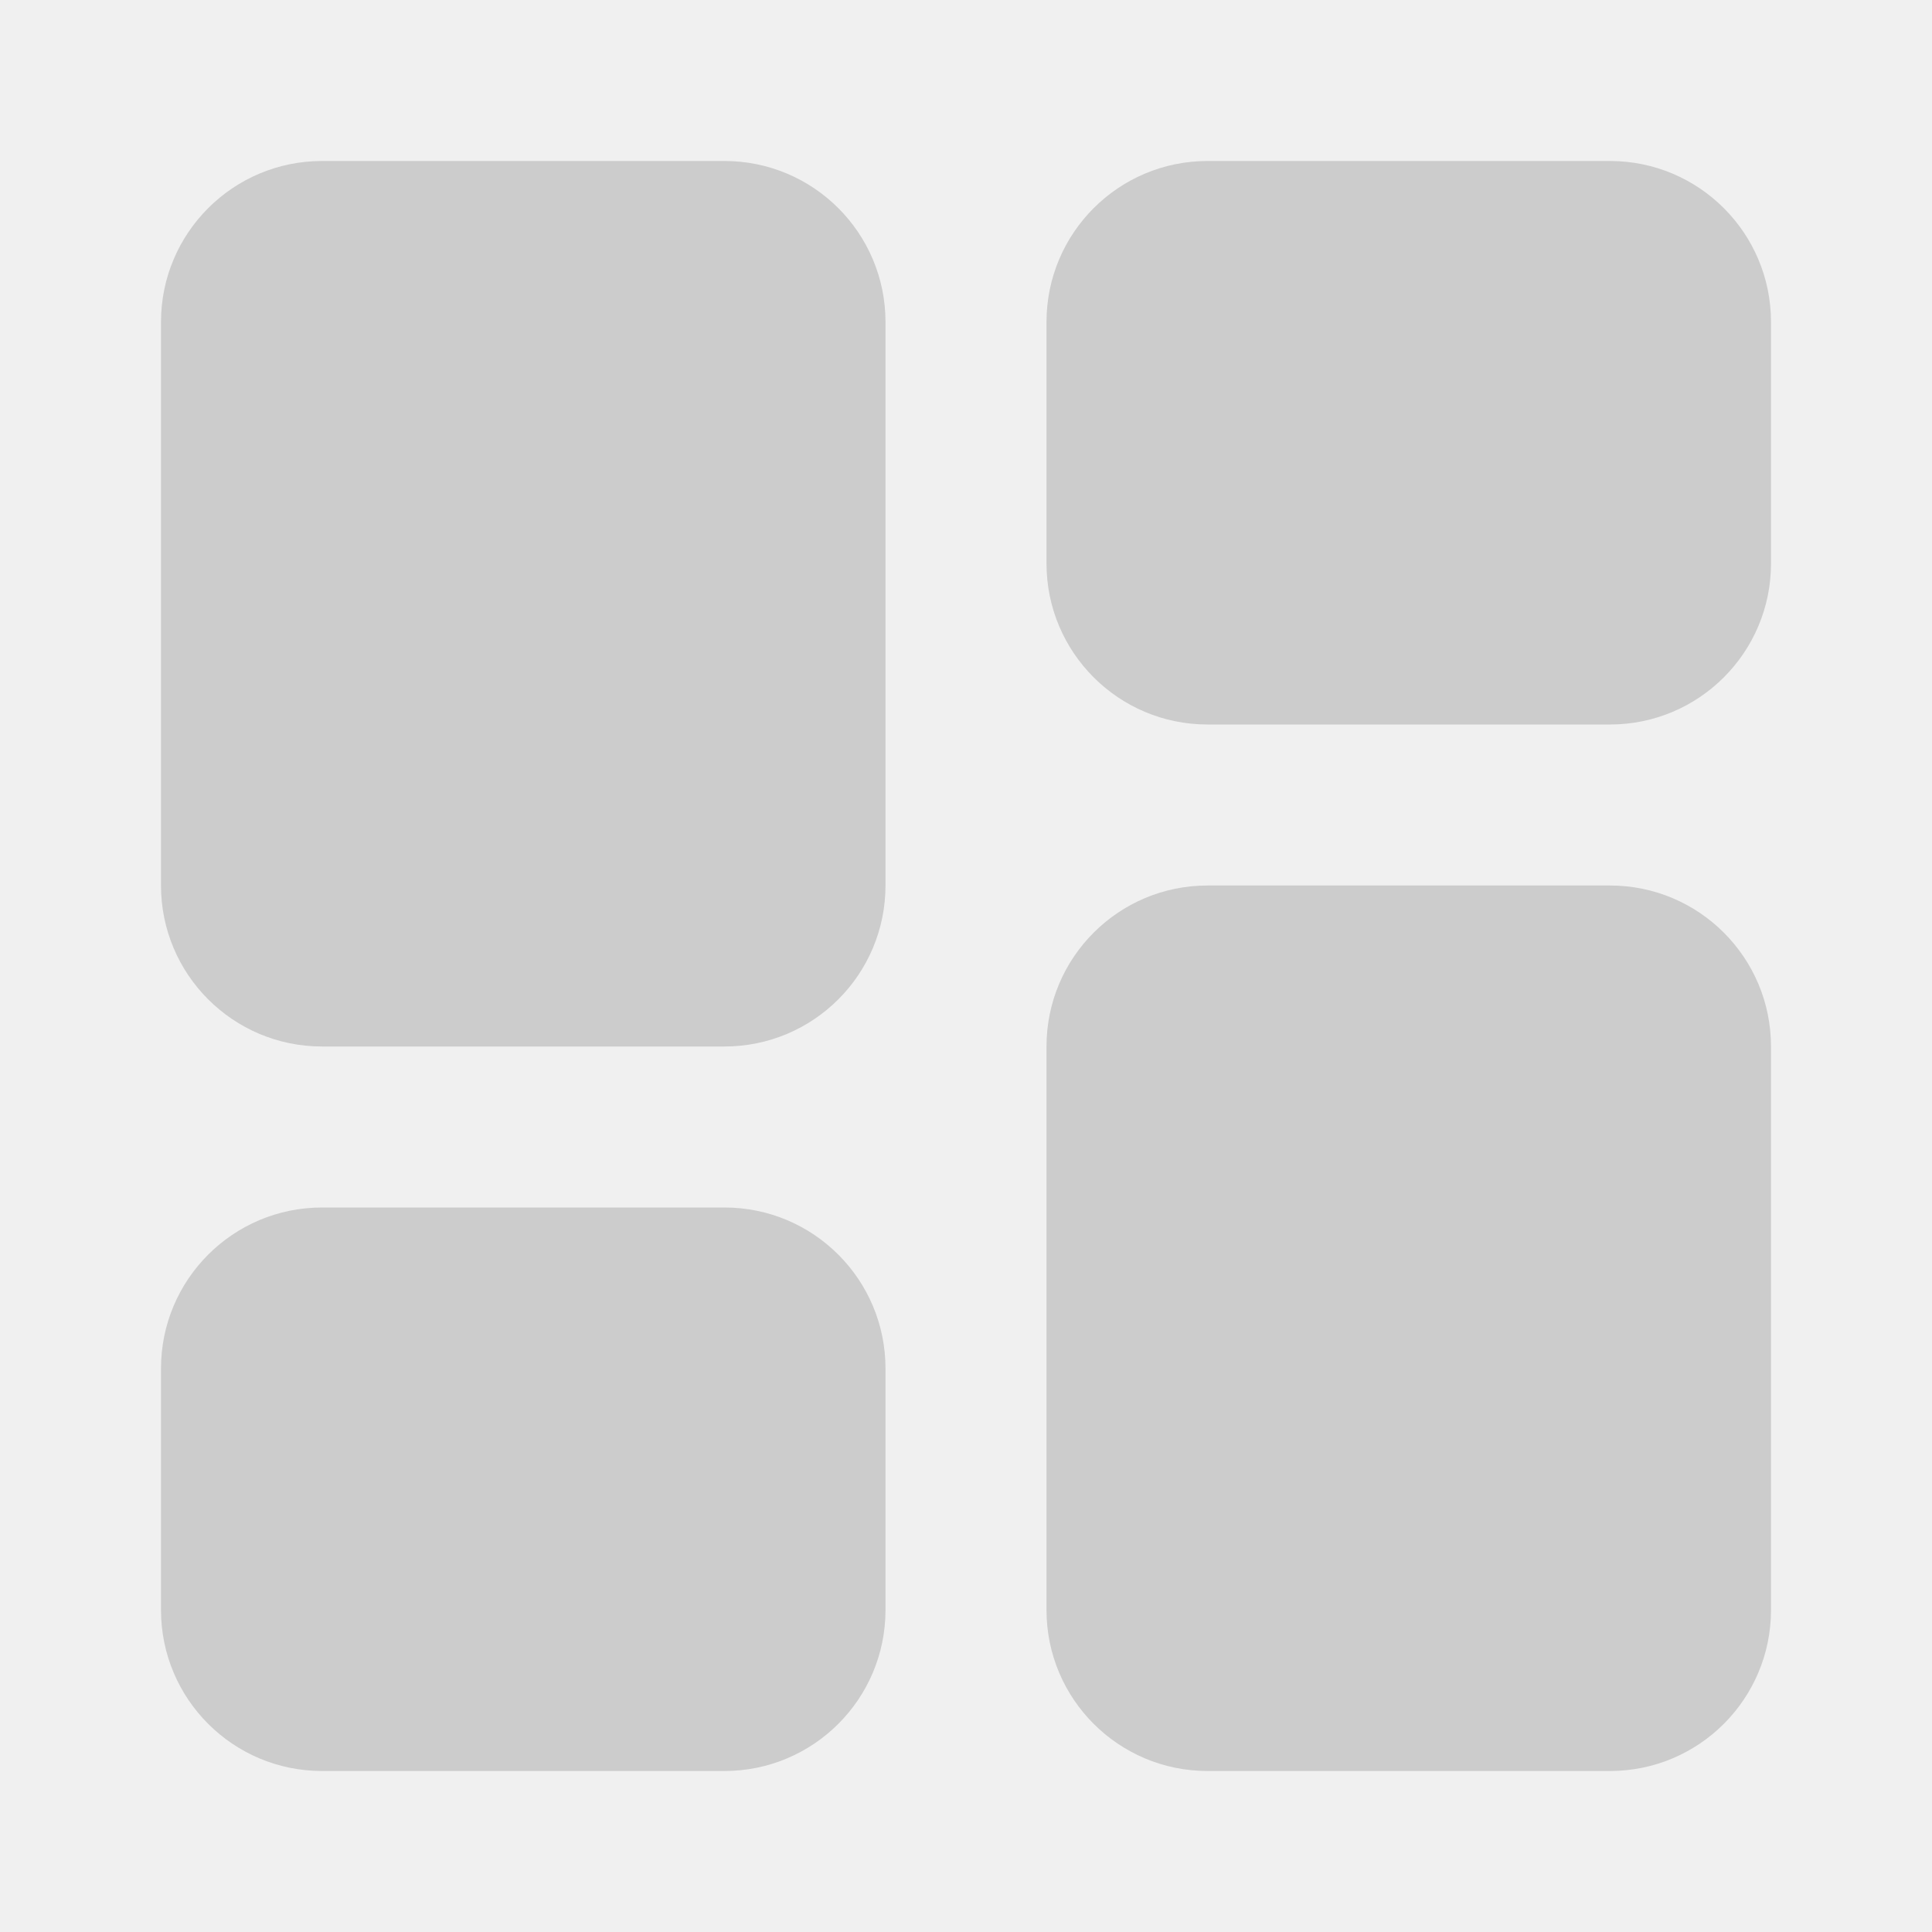
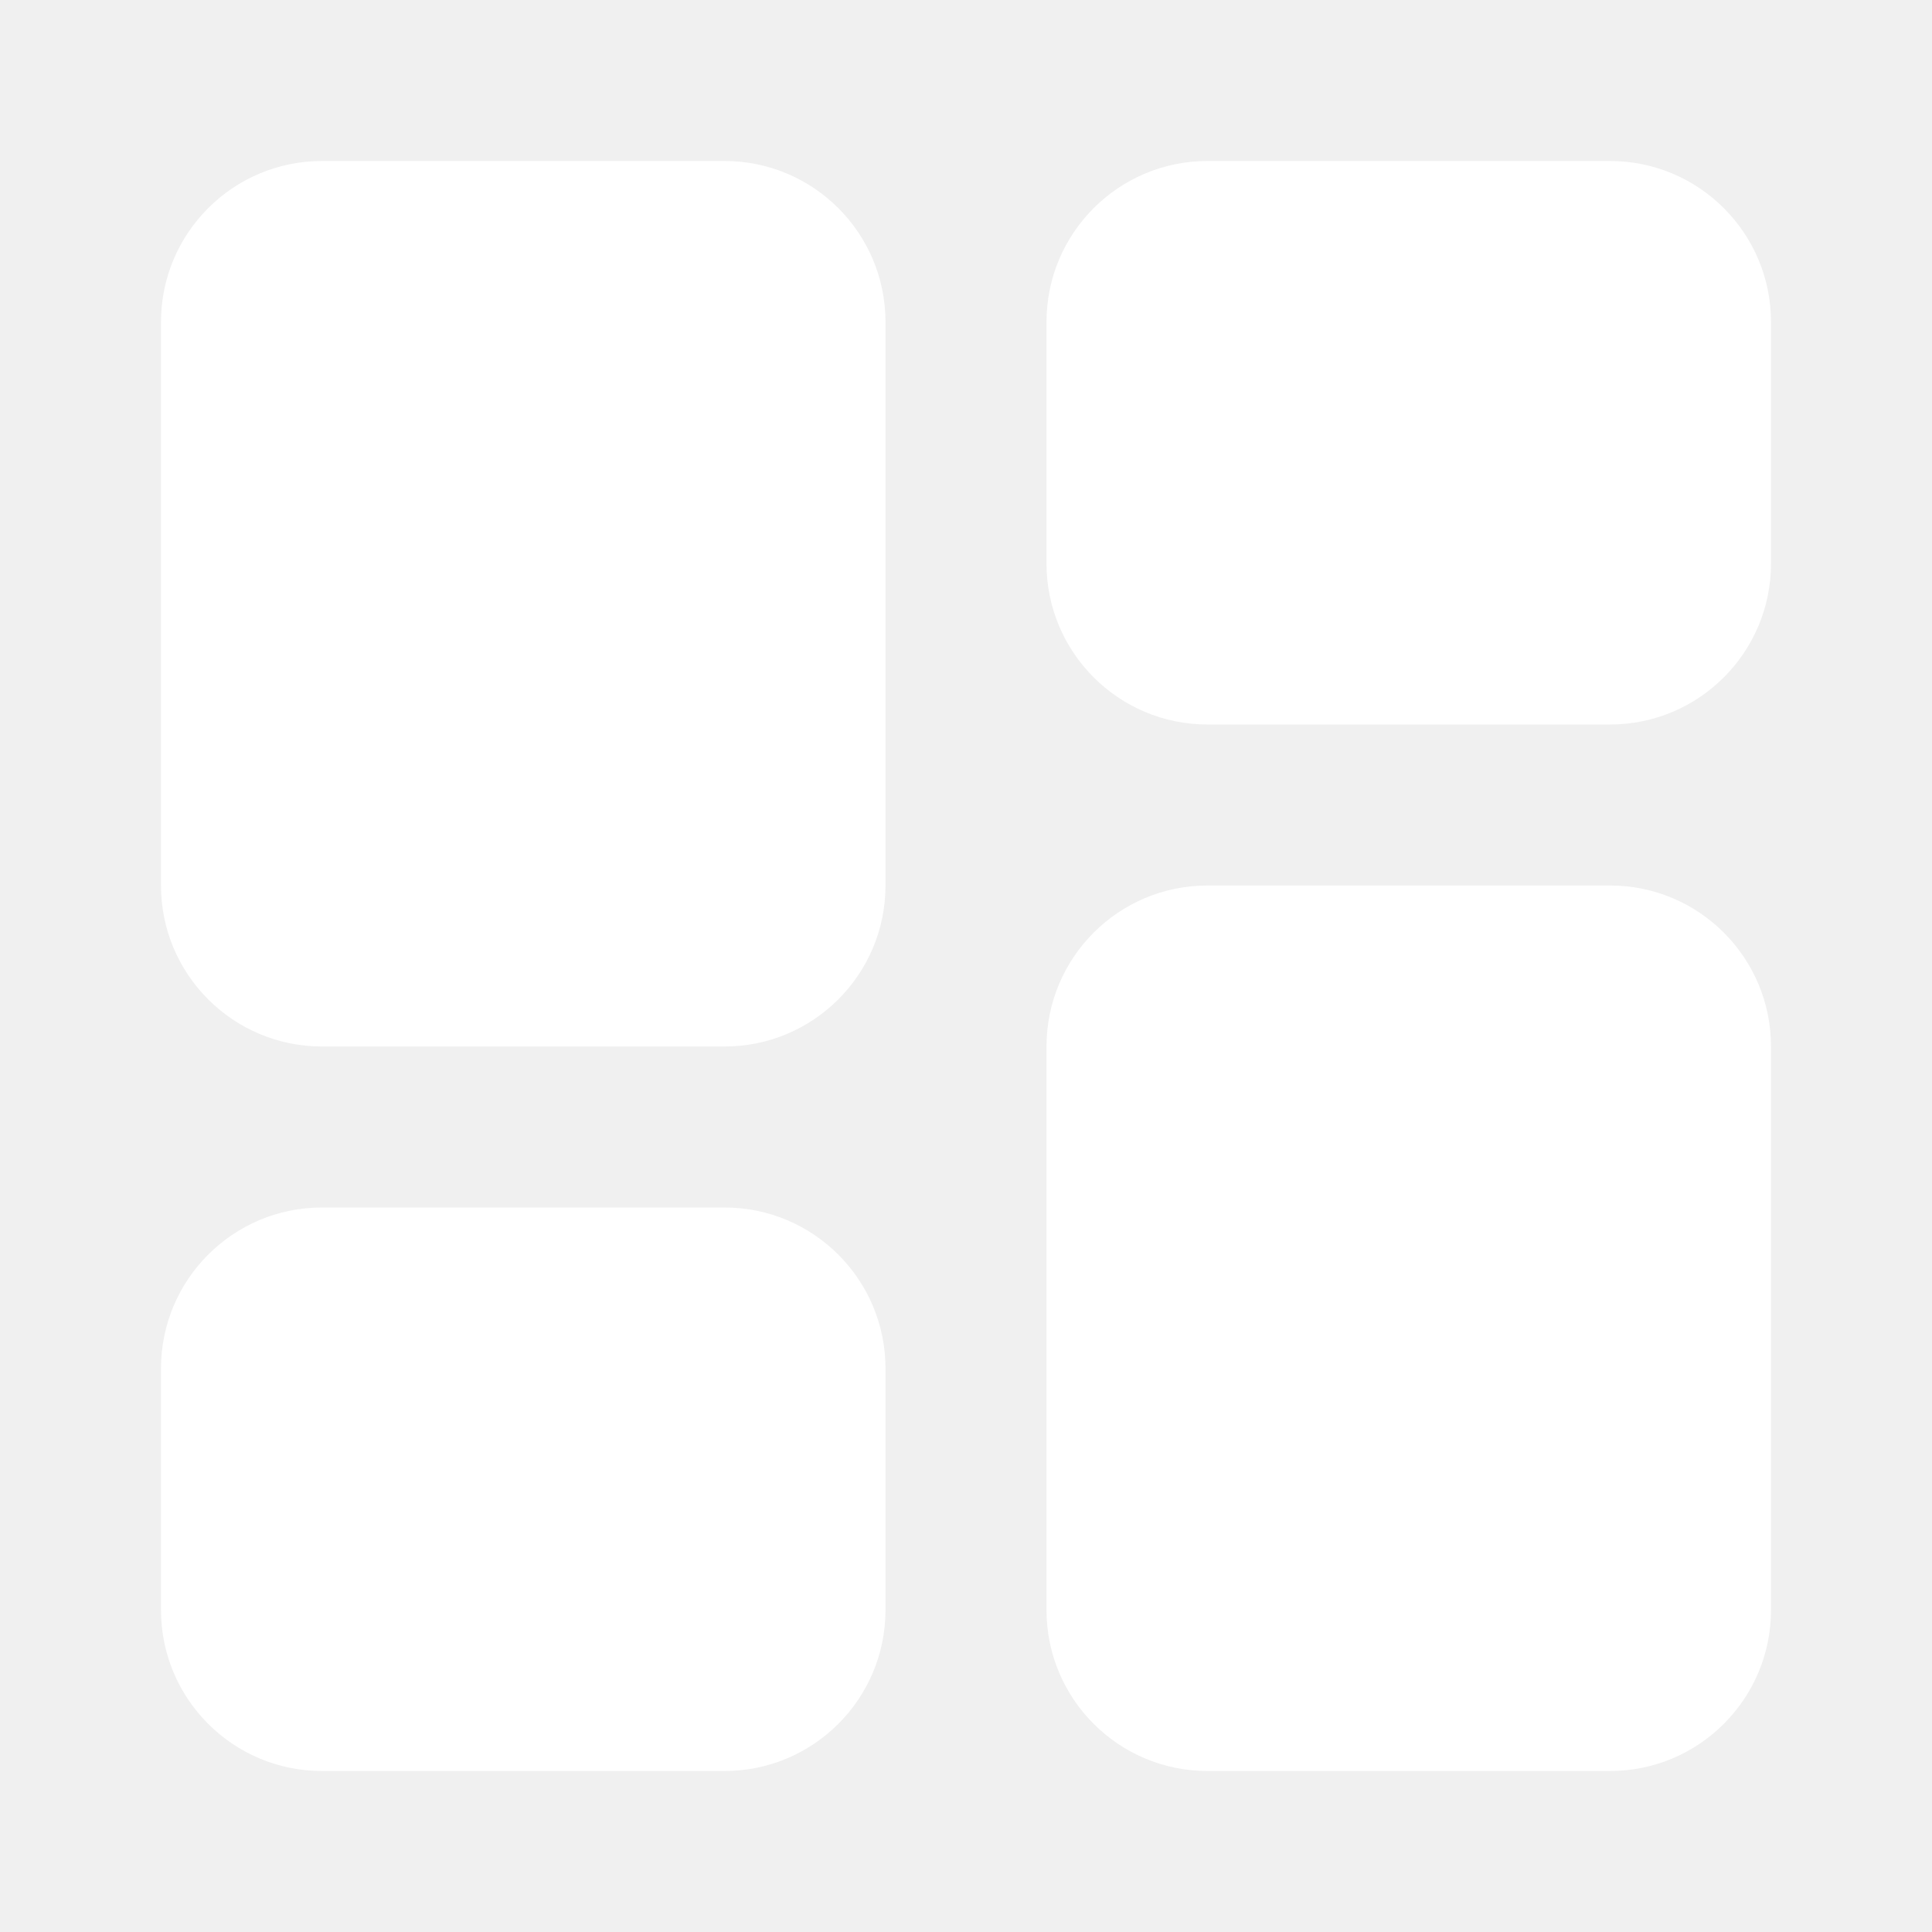
- <svg xmlns="http://www.w3.org/2000/svg" fill="#CCCCCC" width="800px" height="800px" viewBox="0 0 24 24" id="dashboard" class="icon glyph">
+ <svg xmlns="http://www.w3.org/2000/svg" fill="#FFFFFF" width="800px" height="800px" viewBox="0 0 24 24" id="dashboard" class="icon glyph">
  <rect x="2" y="2" width="9" height="11" rx="2" />
  <rect x="13" y="2" width="9" height="7" rx="2" />
  <rect x="2" y="15" width="9" height="7" rx="2" />
  <rect x="13" y="11" width="9" height="11" rx="2" />
</svg>
